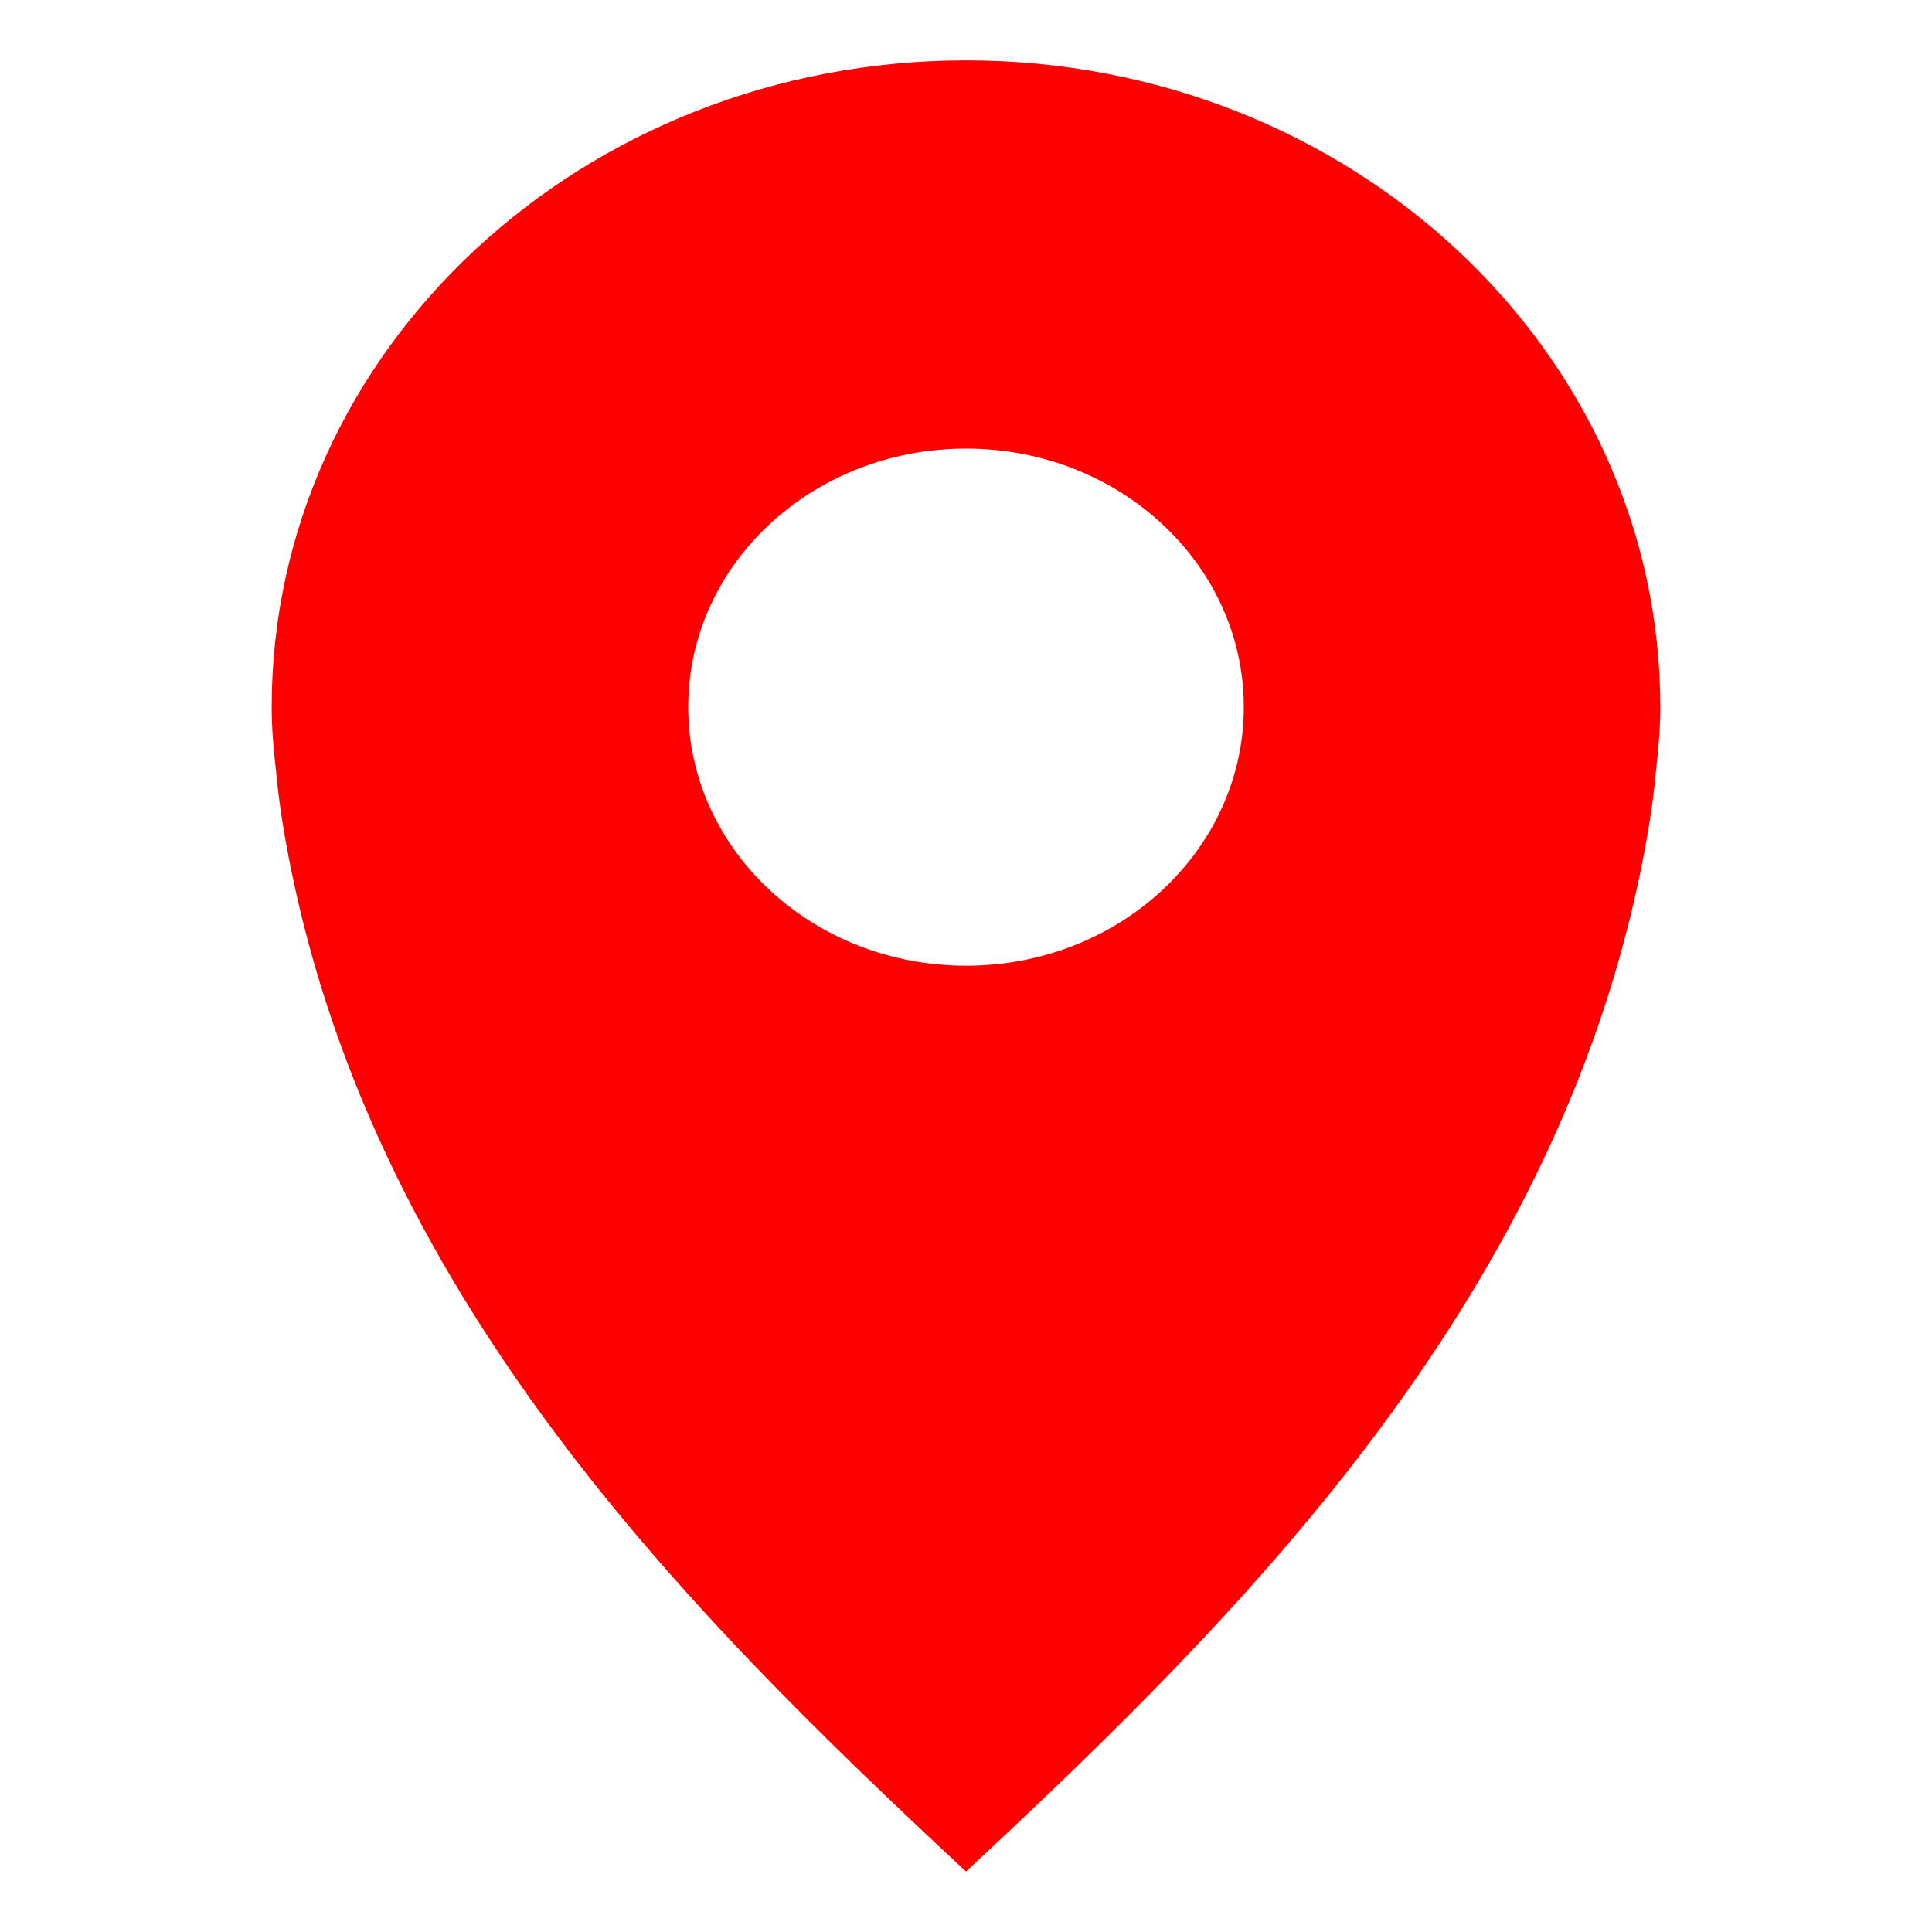
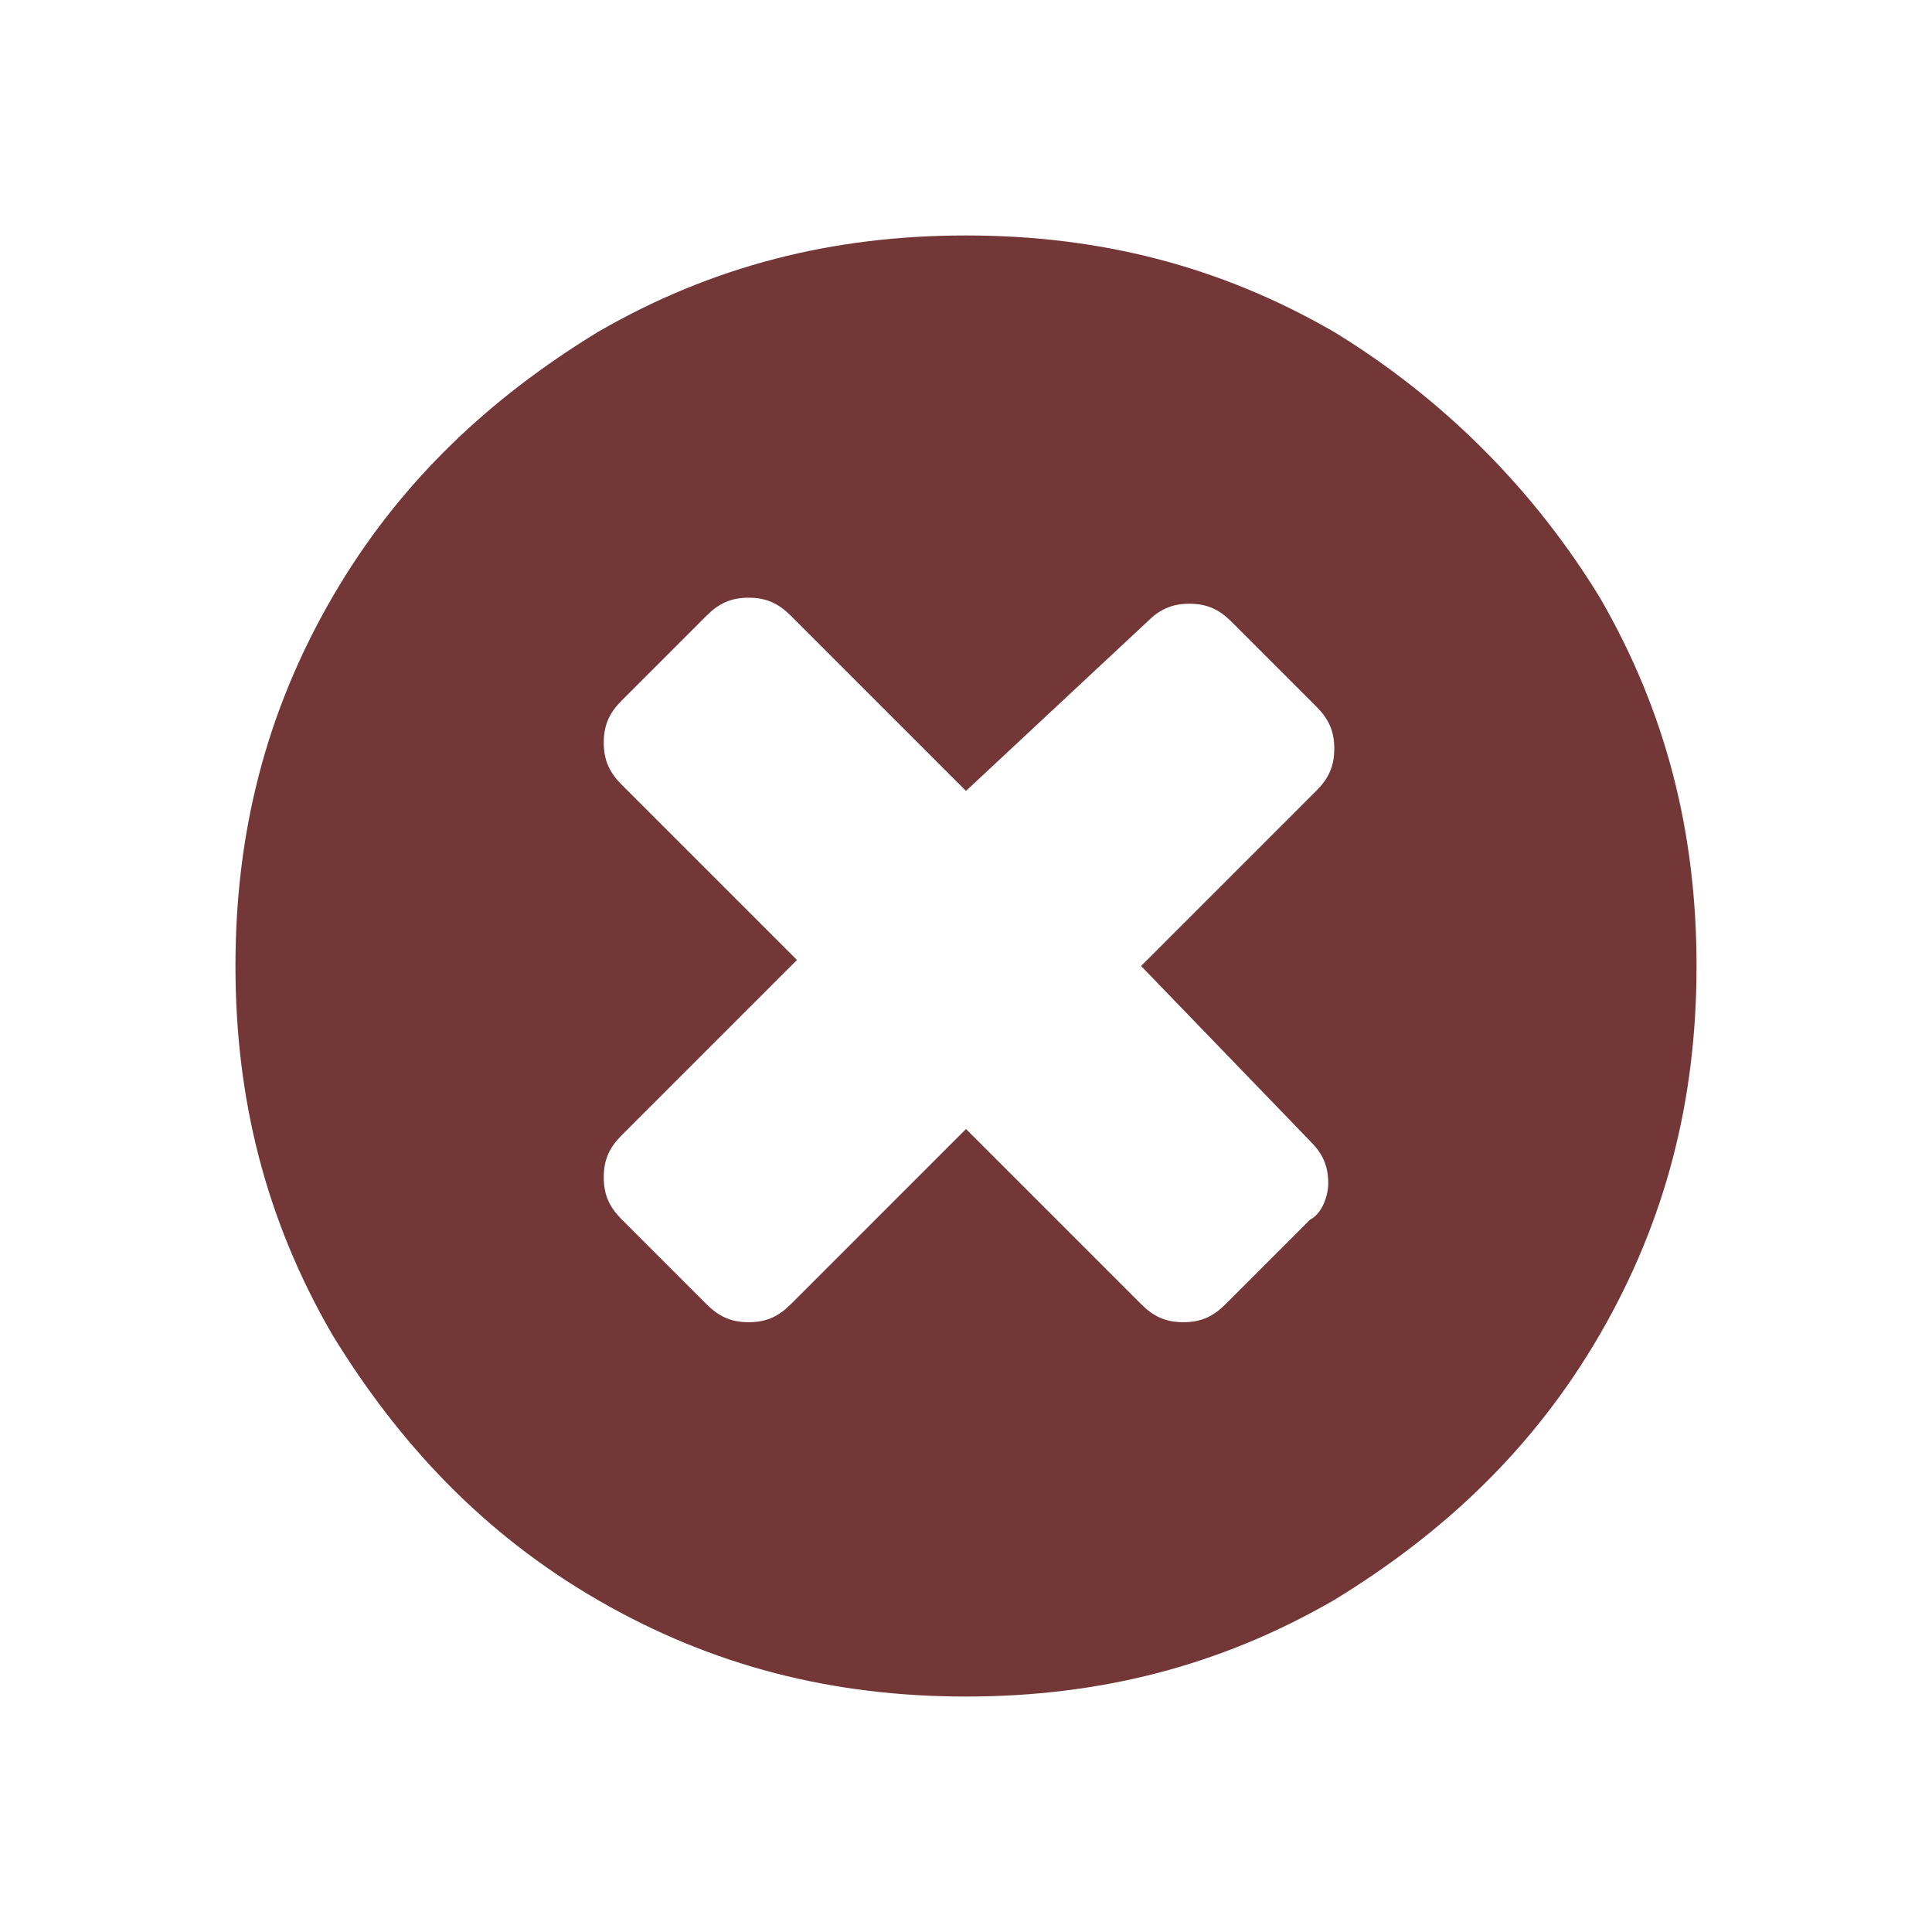
- <svg xmlns="http://www.w3.org/2000/svg" height="32" viewBox="0 0 32 32" width="32">
-   <path d="m16 1c-6.351 0-11.5 4.796-11.5 10.711 0 .37.033.71.073 1.07.032.358.084.723.145 1.074 1.317 7.528 6.682 12.86 11.282 17.144 4.6-4.284 9.966-9.616 11.282-17.144.061-.351.114-.716.145-1.074.039-.36.073-.701.073-1.07 0-5.915-5.149-10.711-11.5-10.711zm0 6.43c2.54 0 4.601 1.915 4.601 4.281s-2.06 4.285-4.601 4.285-4.601-1.919-4.601-4.285 2.06-4.281 4.601-4.281z" fill="#f00" stroke-width="2.59" />
+ <svg xmlns="http://www.w3.org/2000/svg" viewBox="0 0 32 32">
+   <path fill="#733737" d="M26.5 9.9c1.1 1.9 1.6 3.9 1.6 6.1s-.5 4.2-1.6 6.1c-1.1 1.9-2.6 3.3-4.4 4.4-1.9 1.1-3.9 1.6-6.1 1.6s-4.2-.5-6.1-1.6c-1.9-1.1-3.3-2.6-4.4-4.4-1.1-1.9-1.6-3.9-1.6-6.1s.5-4.2 1.6-6.1C6.6 8 8.1 6.6 9.9 5.5c1.9-1.1 3.9-1.6 6.1-1.6s4.2.5 6.1 1.6c1.8 1.1 3.3 2.6 4.4 4.4zM22 19.6c0-.3-.1-.5-.3-.7L18.9 16l2.9-2.9c.2-.2.3-.4.3-.7 0-.3-.1-.5-.3-.7l-1.4-1.4c-.2-.2-.4-.3-.7-.3-.3 0-.5.1-.7.3l-3 2.8-2.9-2.9c-.2-.2-.4-.3-.7-.3-.3 0-.5.1-.7.3l-1.4 1.4c-.2.2-.3.4-.3.7 0 .3.1.5.3.7l2.9 2.9-2.9 2.9c-.2.2-.3.4-.3.7 0 .3.1.5.3.7l1.4 1.4c.2.2.4.3.7.3.3 0 .5-.1.7-.3l2.9-2.9 2.9 2.9c.2.2.4.3.7.3.3 0 .5-.1.7-.3l1.4-1.4c.2-.1.3-.4.3-.6z" />
</svg>
